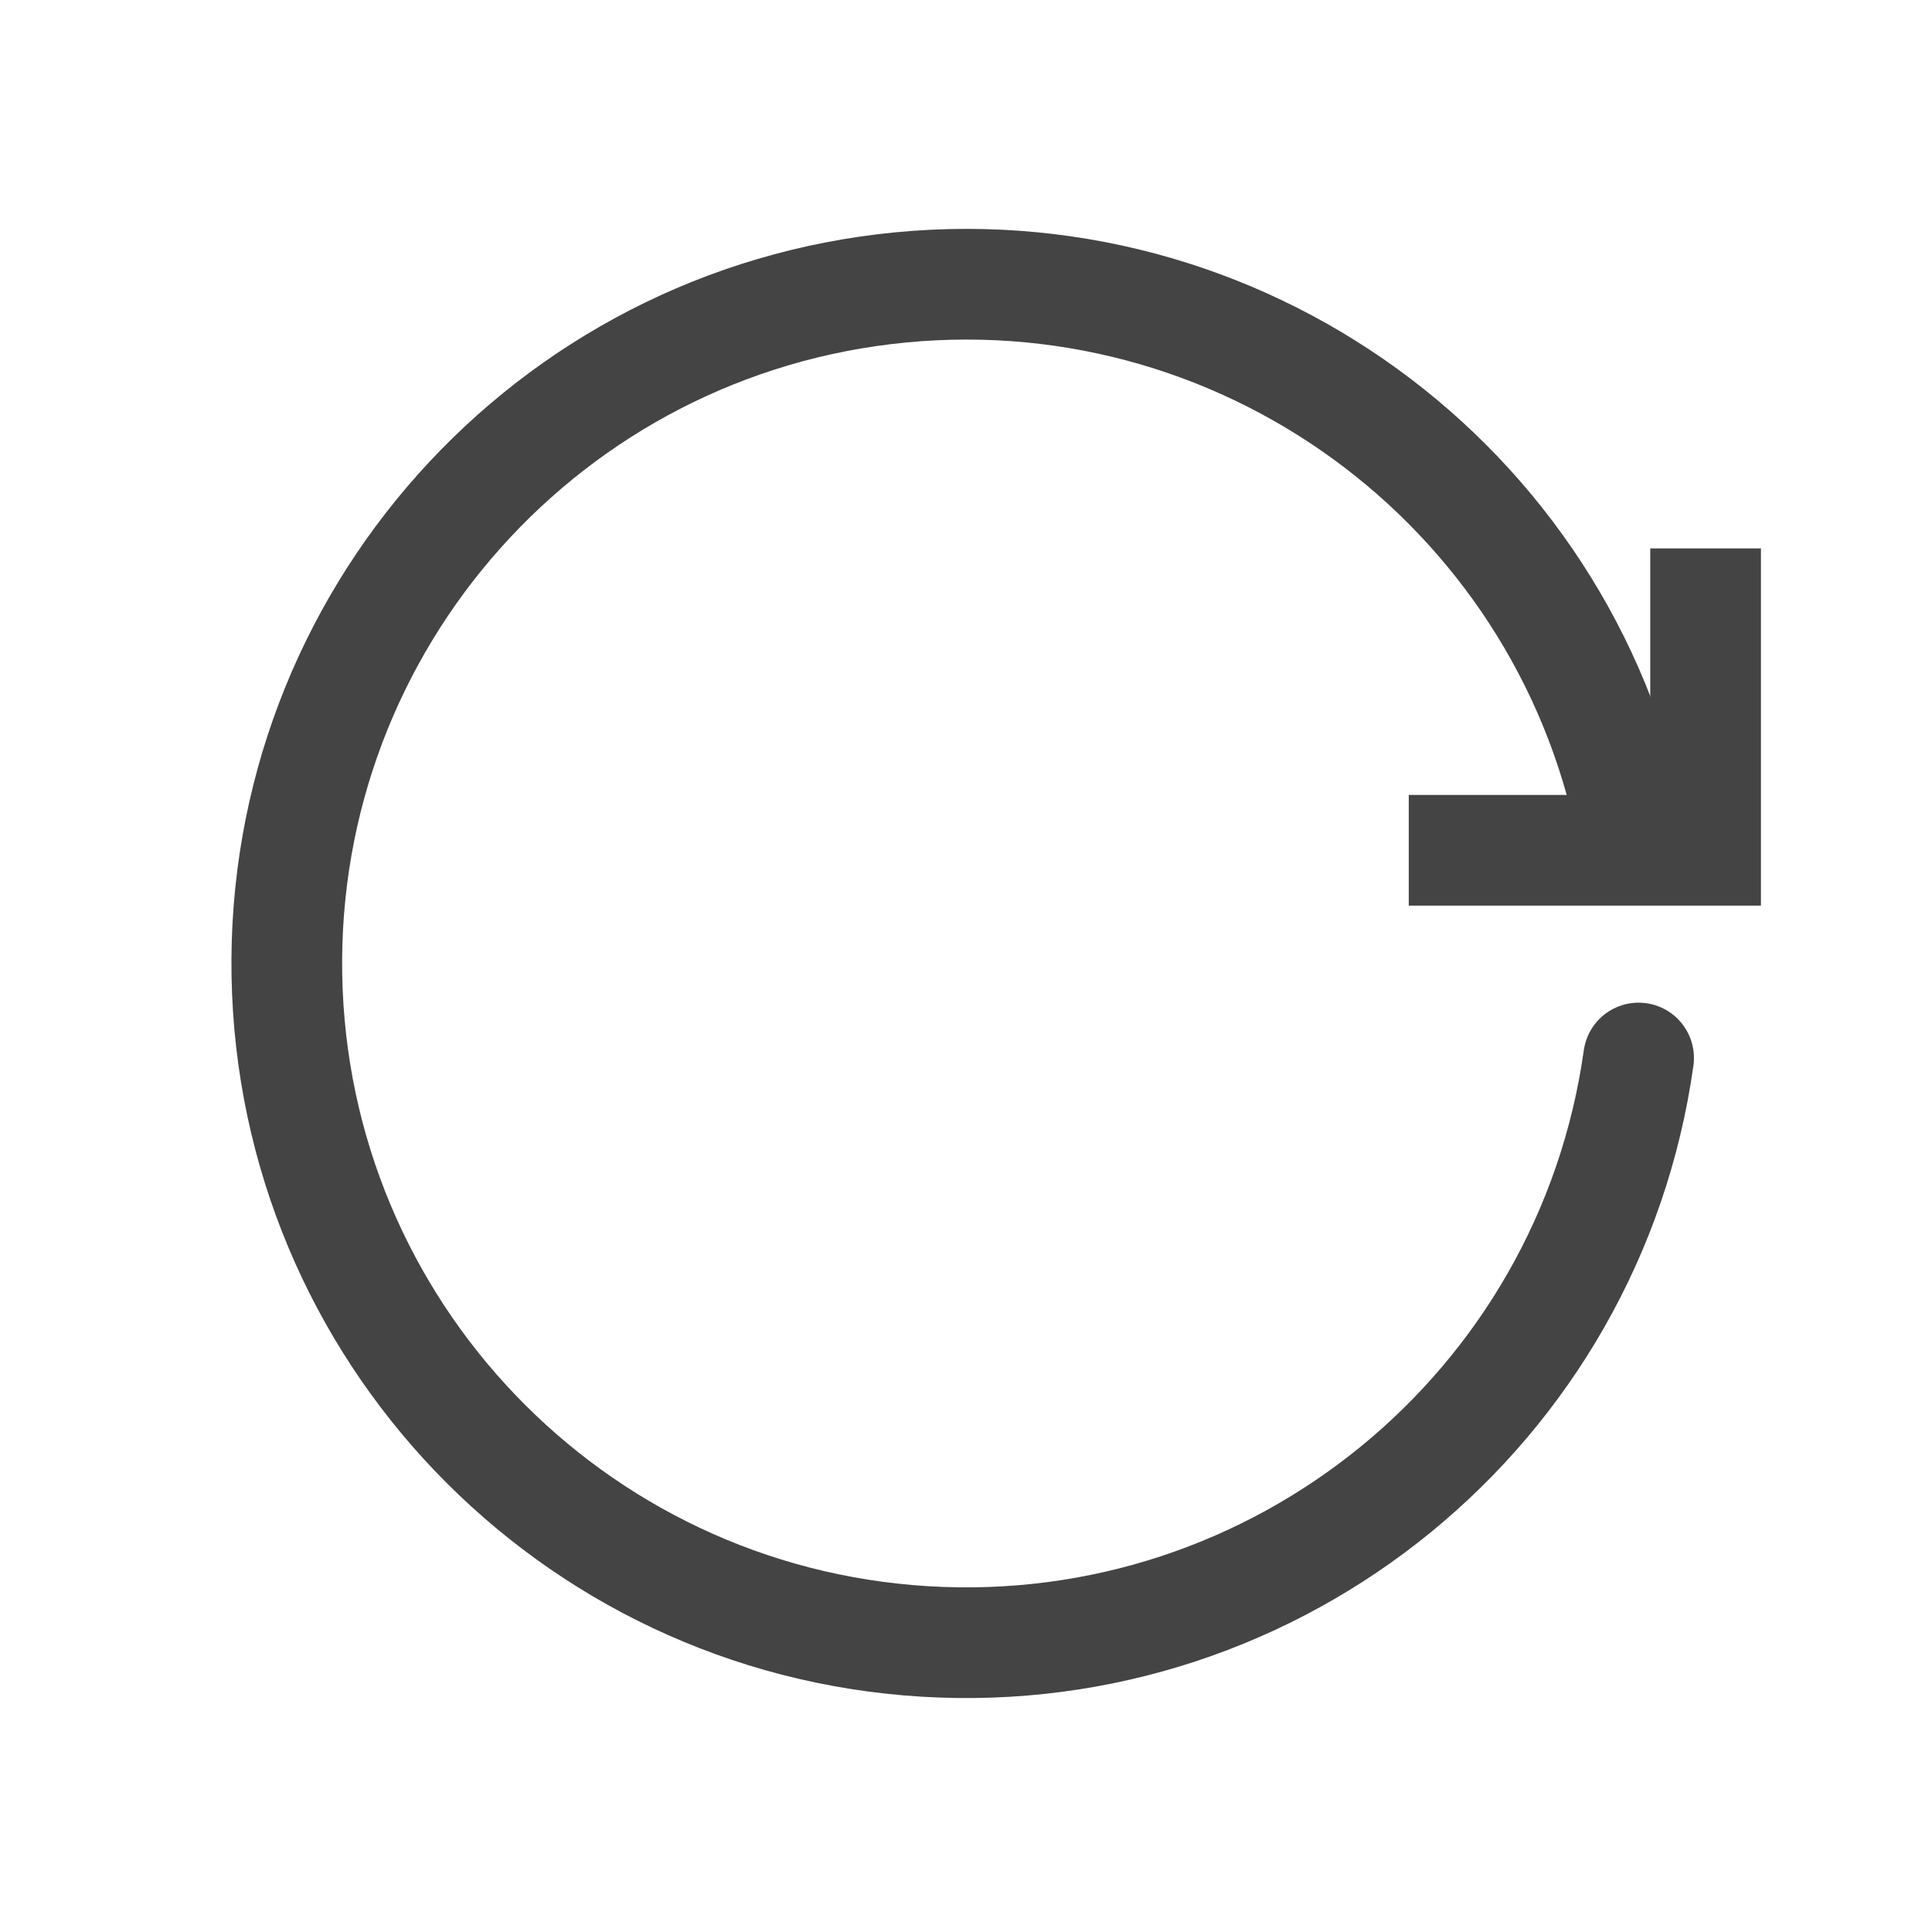
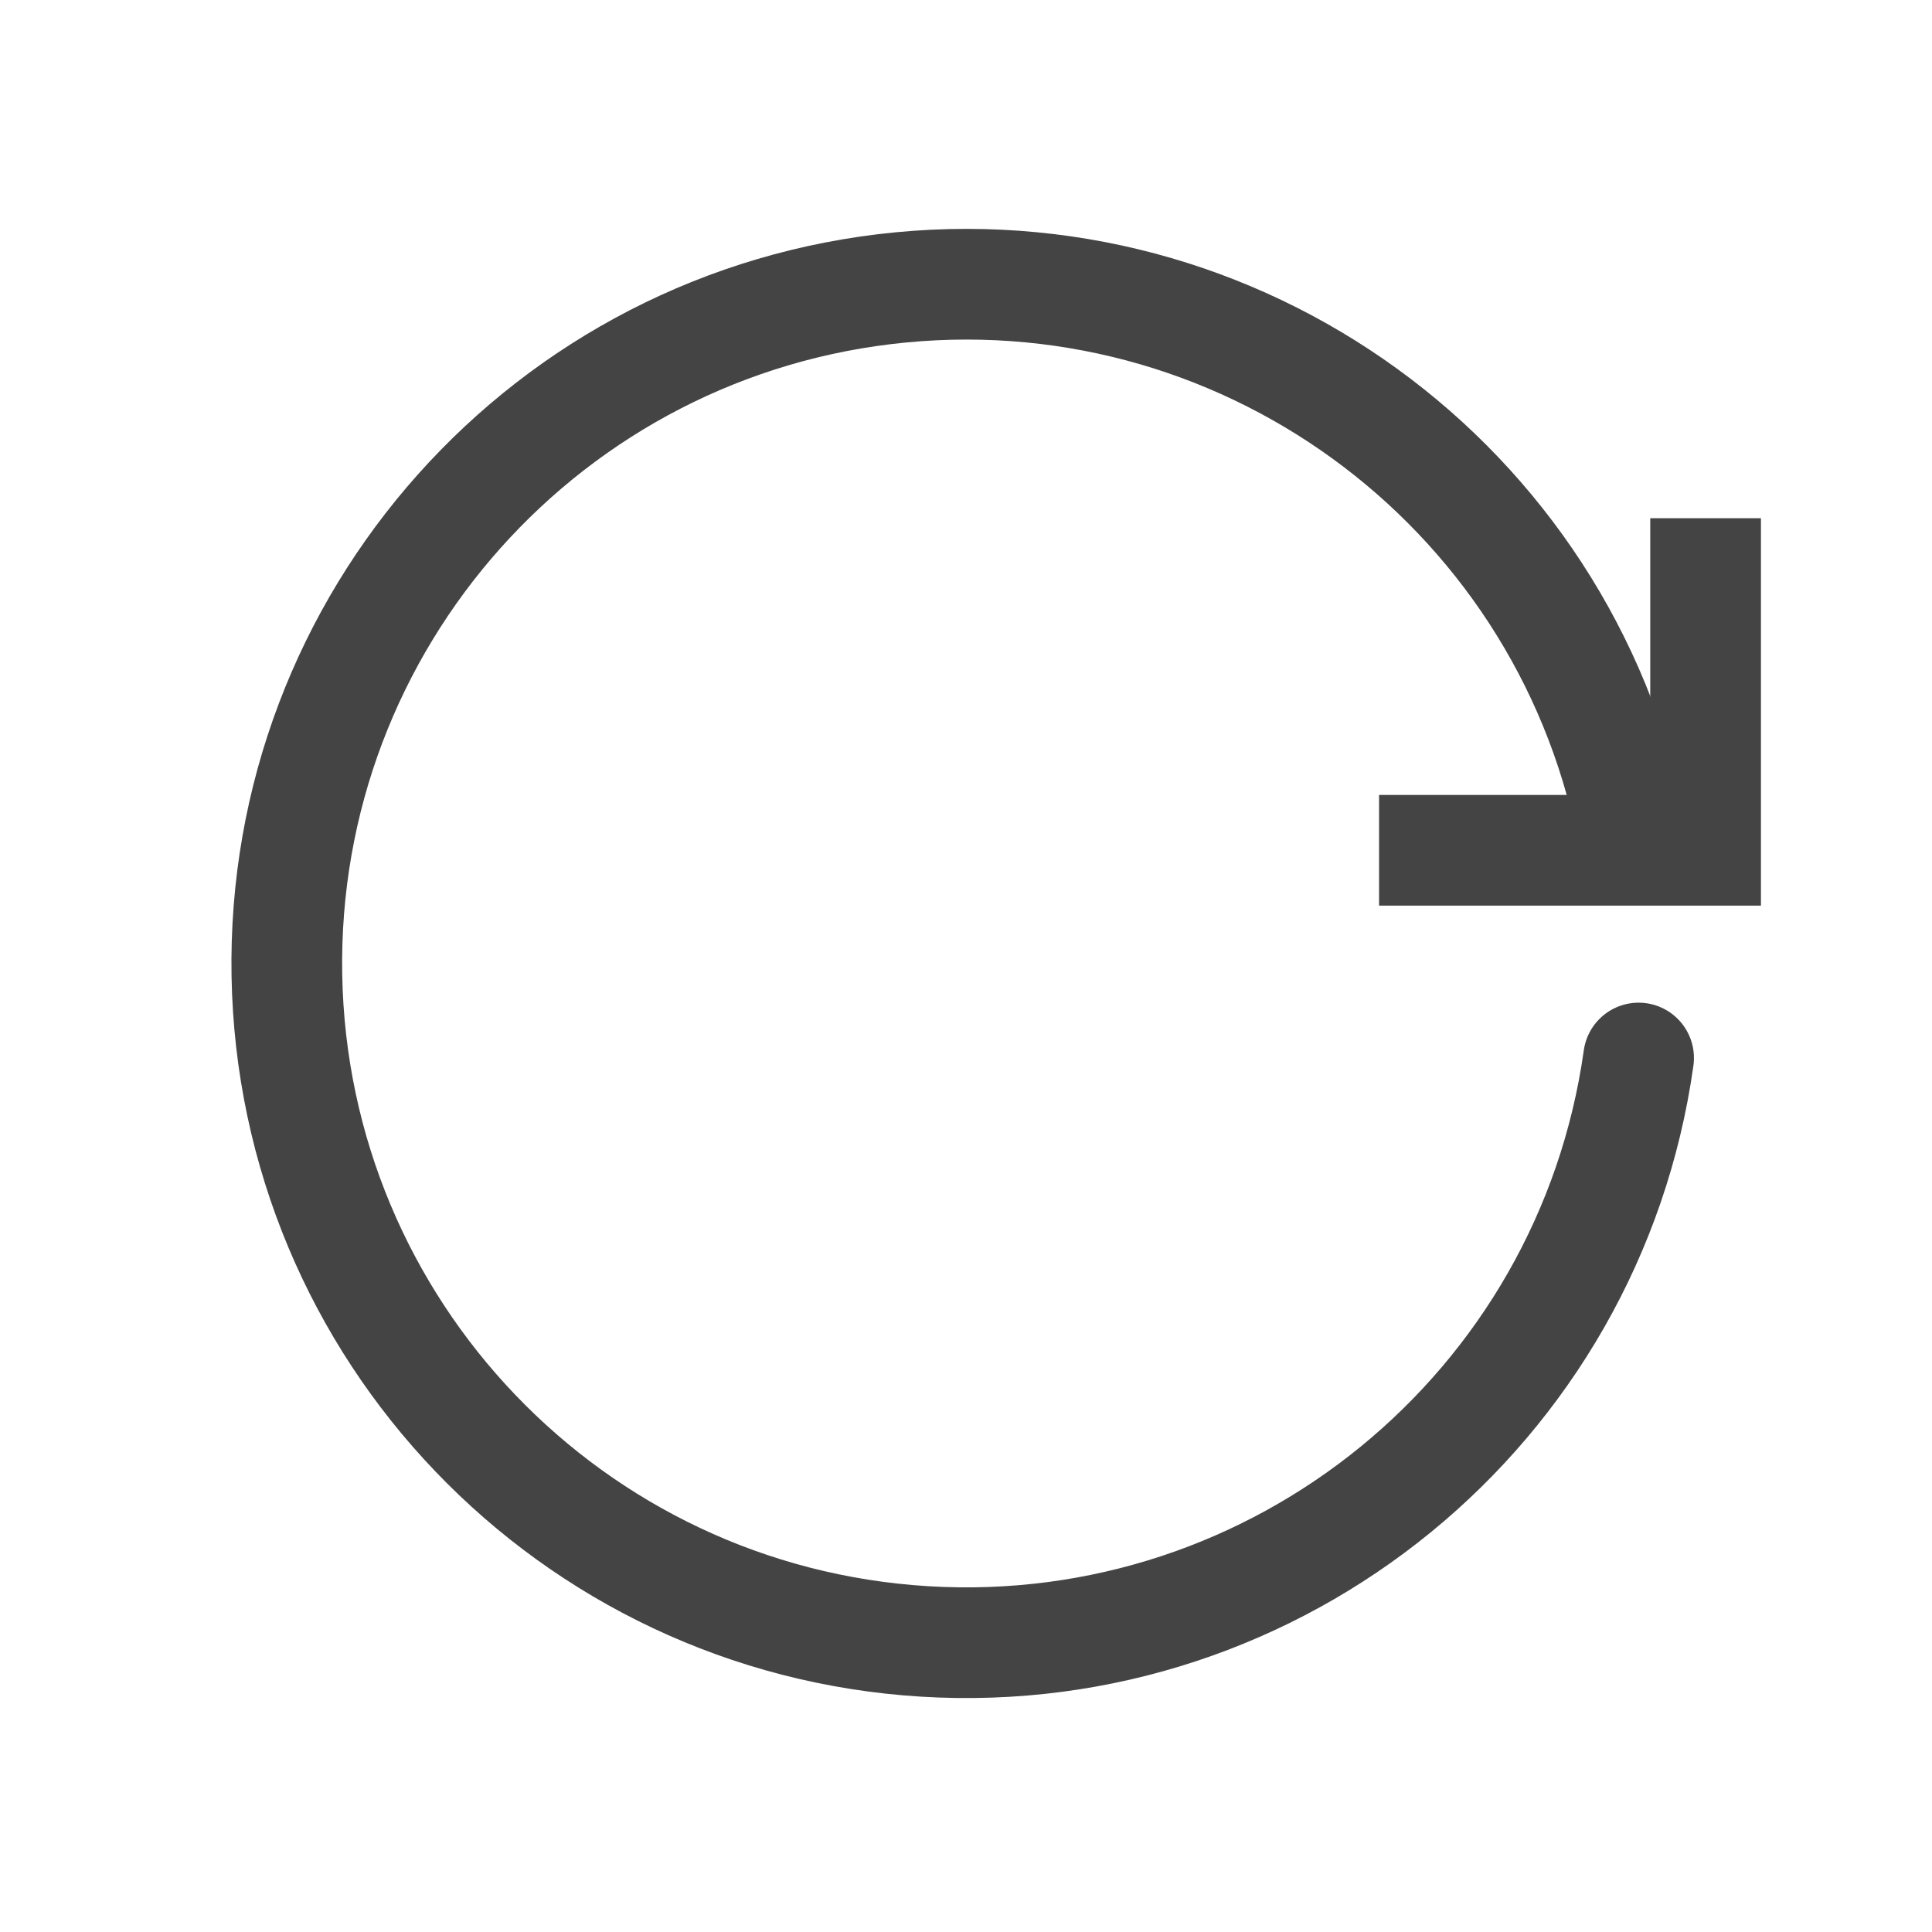
- <svg xmlns="http://www.w3.org/2000/svg" width="384" height="384" viewBox="0 0 384 384">
-   <path d="M 325.686 210.288 A 135 135 0 1 1 324.949 168.057" fill="none" stroke="#444444" stroke-width="22" stroke-linecap="round" stroke-linejoin="round" />
-   <path d="M 339 109 L 339 169 L 280 169" fill="none" stroke="#444444" stroke-width="22" stroke-linecap="butt" stroke-linejoin="miter" />
+ <svg xmlns="http://www.w3.org/2000/svg" width="384" height="384" viewBox="0 0 24 24">
+   <g fill="none" stroke="#444444" stroke-width="1.35" stroke-linecap="round" stroke-linejoin="round">
+     <g transform="translate(0 0) scale(0.0625)" stroke-width="22">
+       <path d="M325.686 210.288A135 135 0 1 1 324.949 168.057" />
+       <path d="M339 103V169H274.1" stroke-linecap="butt" stroke-linejoin="miter" />
+     </g>
+   </g>
</svg>
